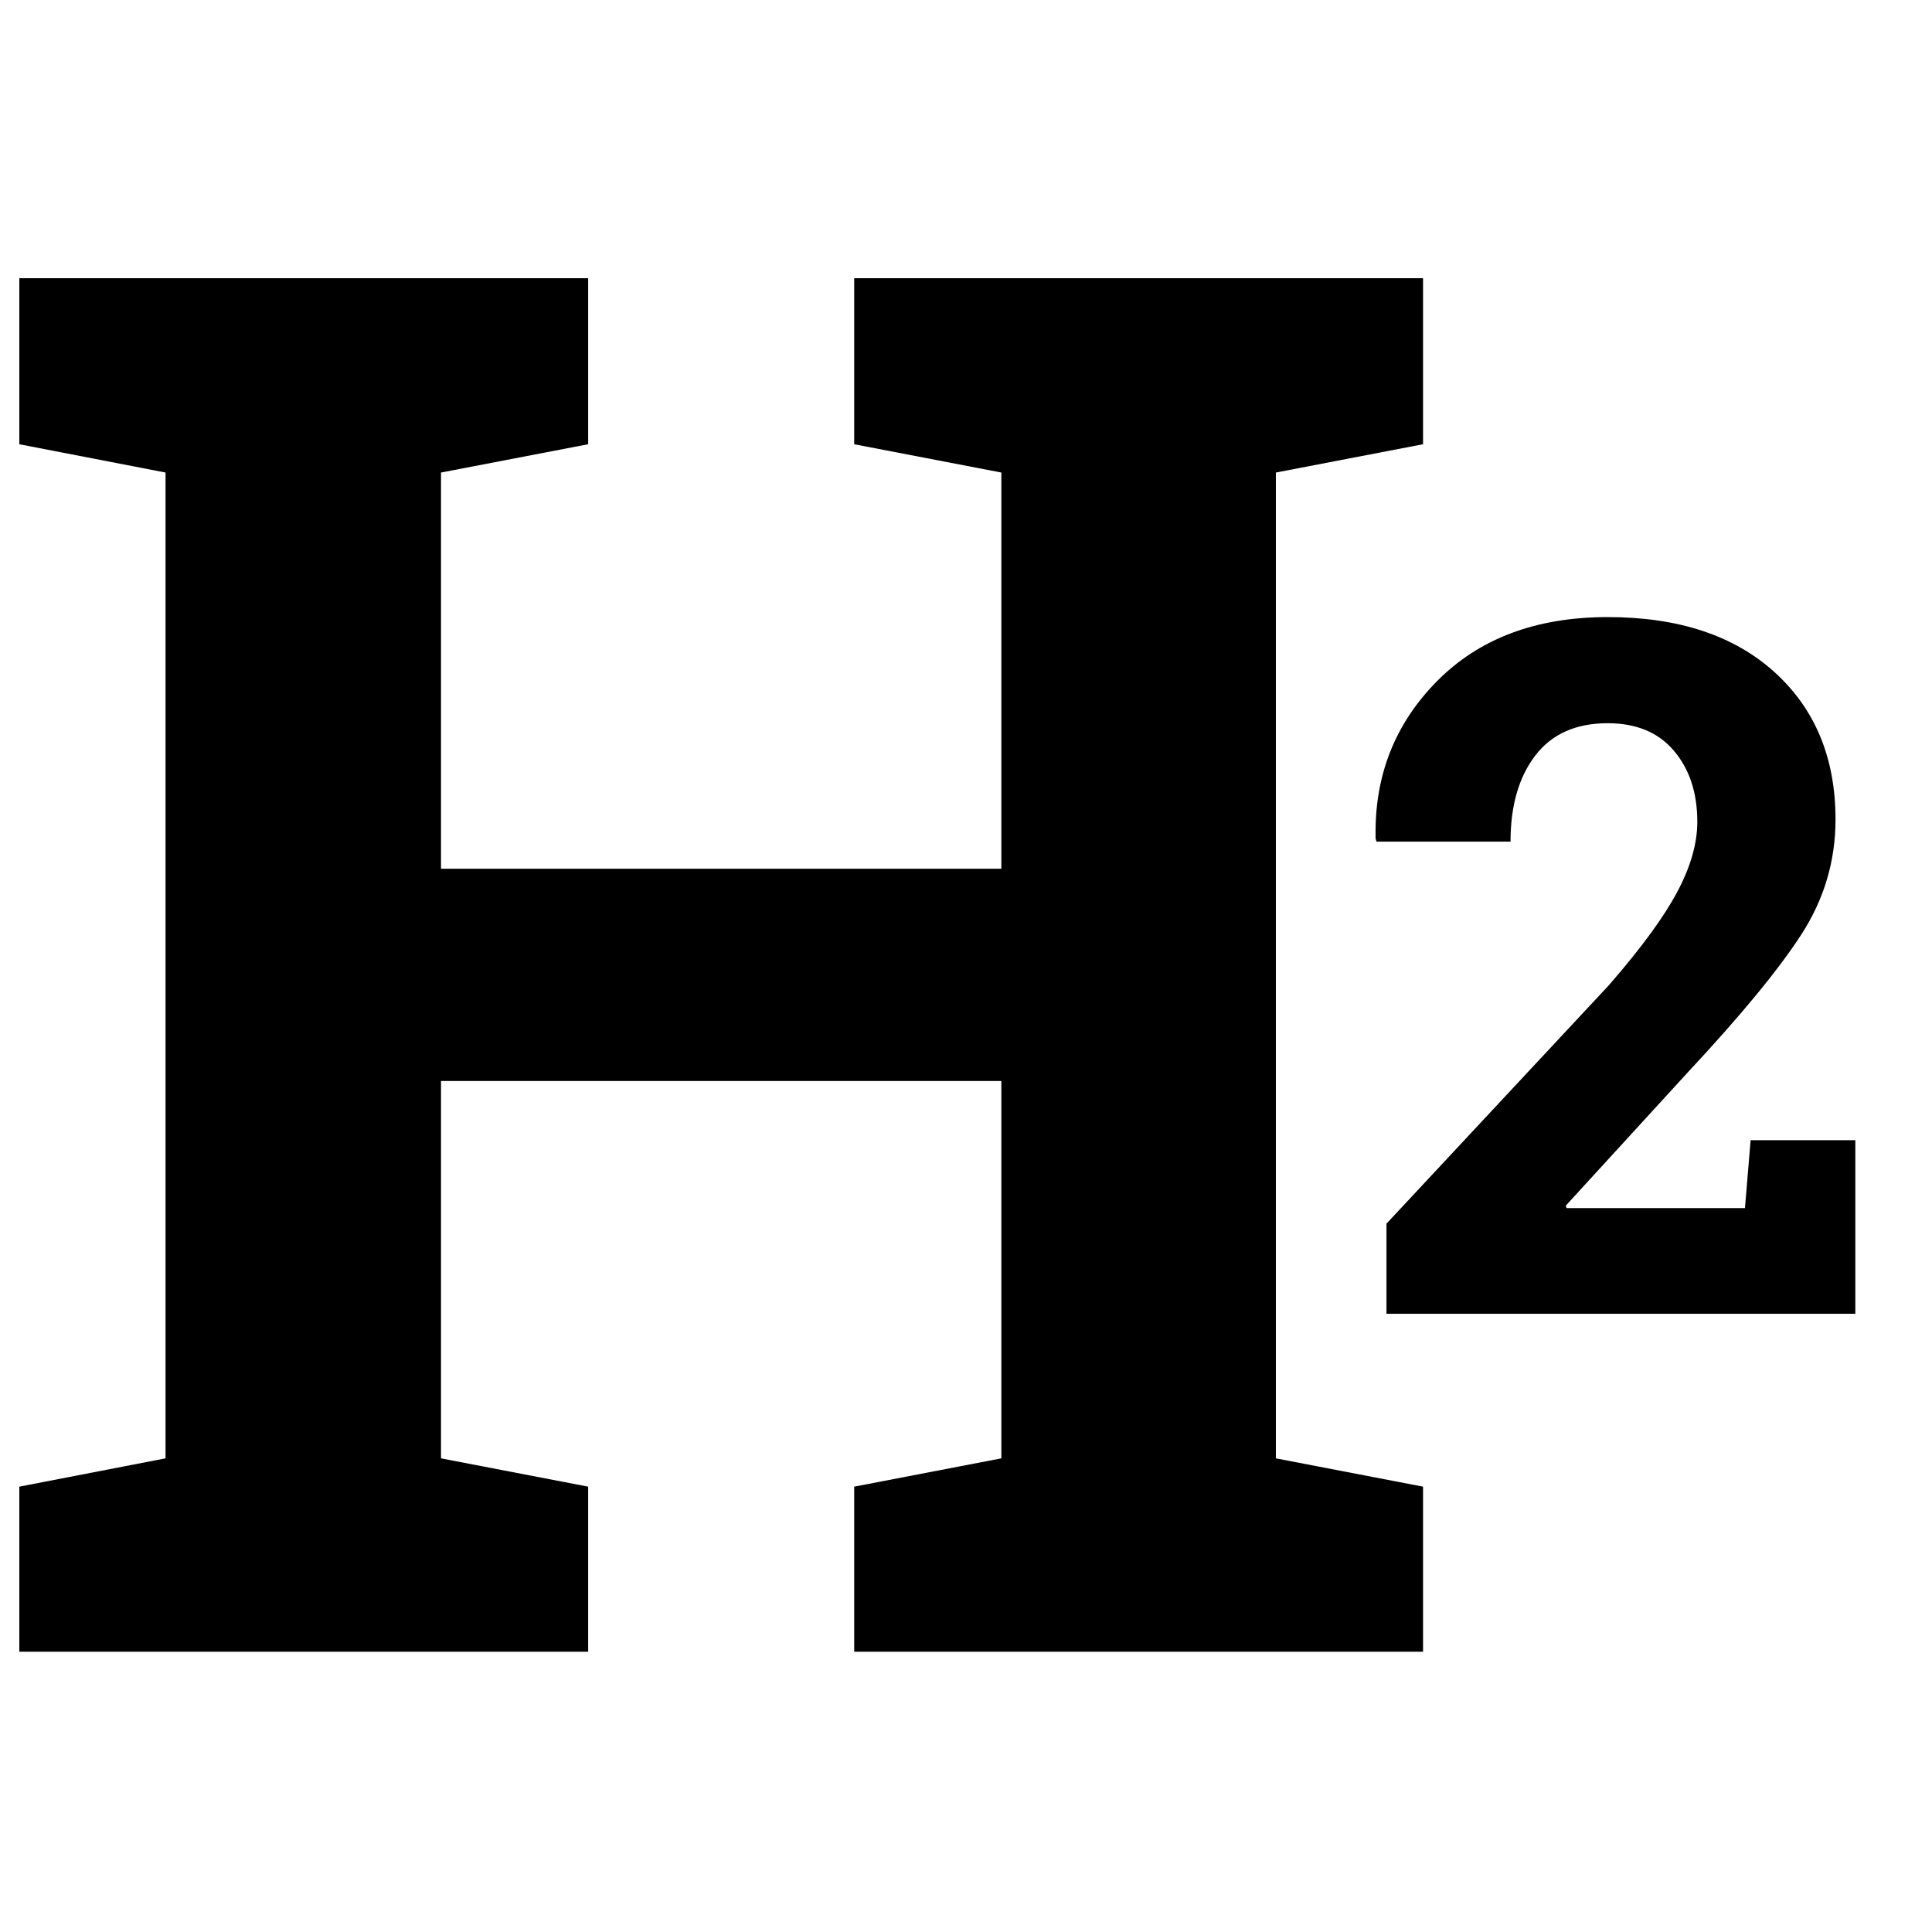
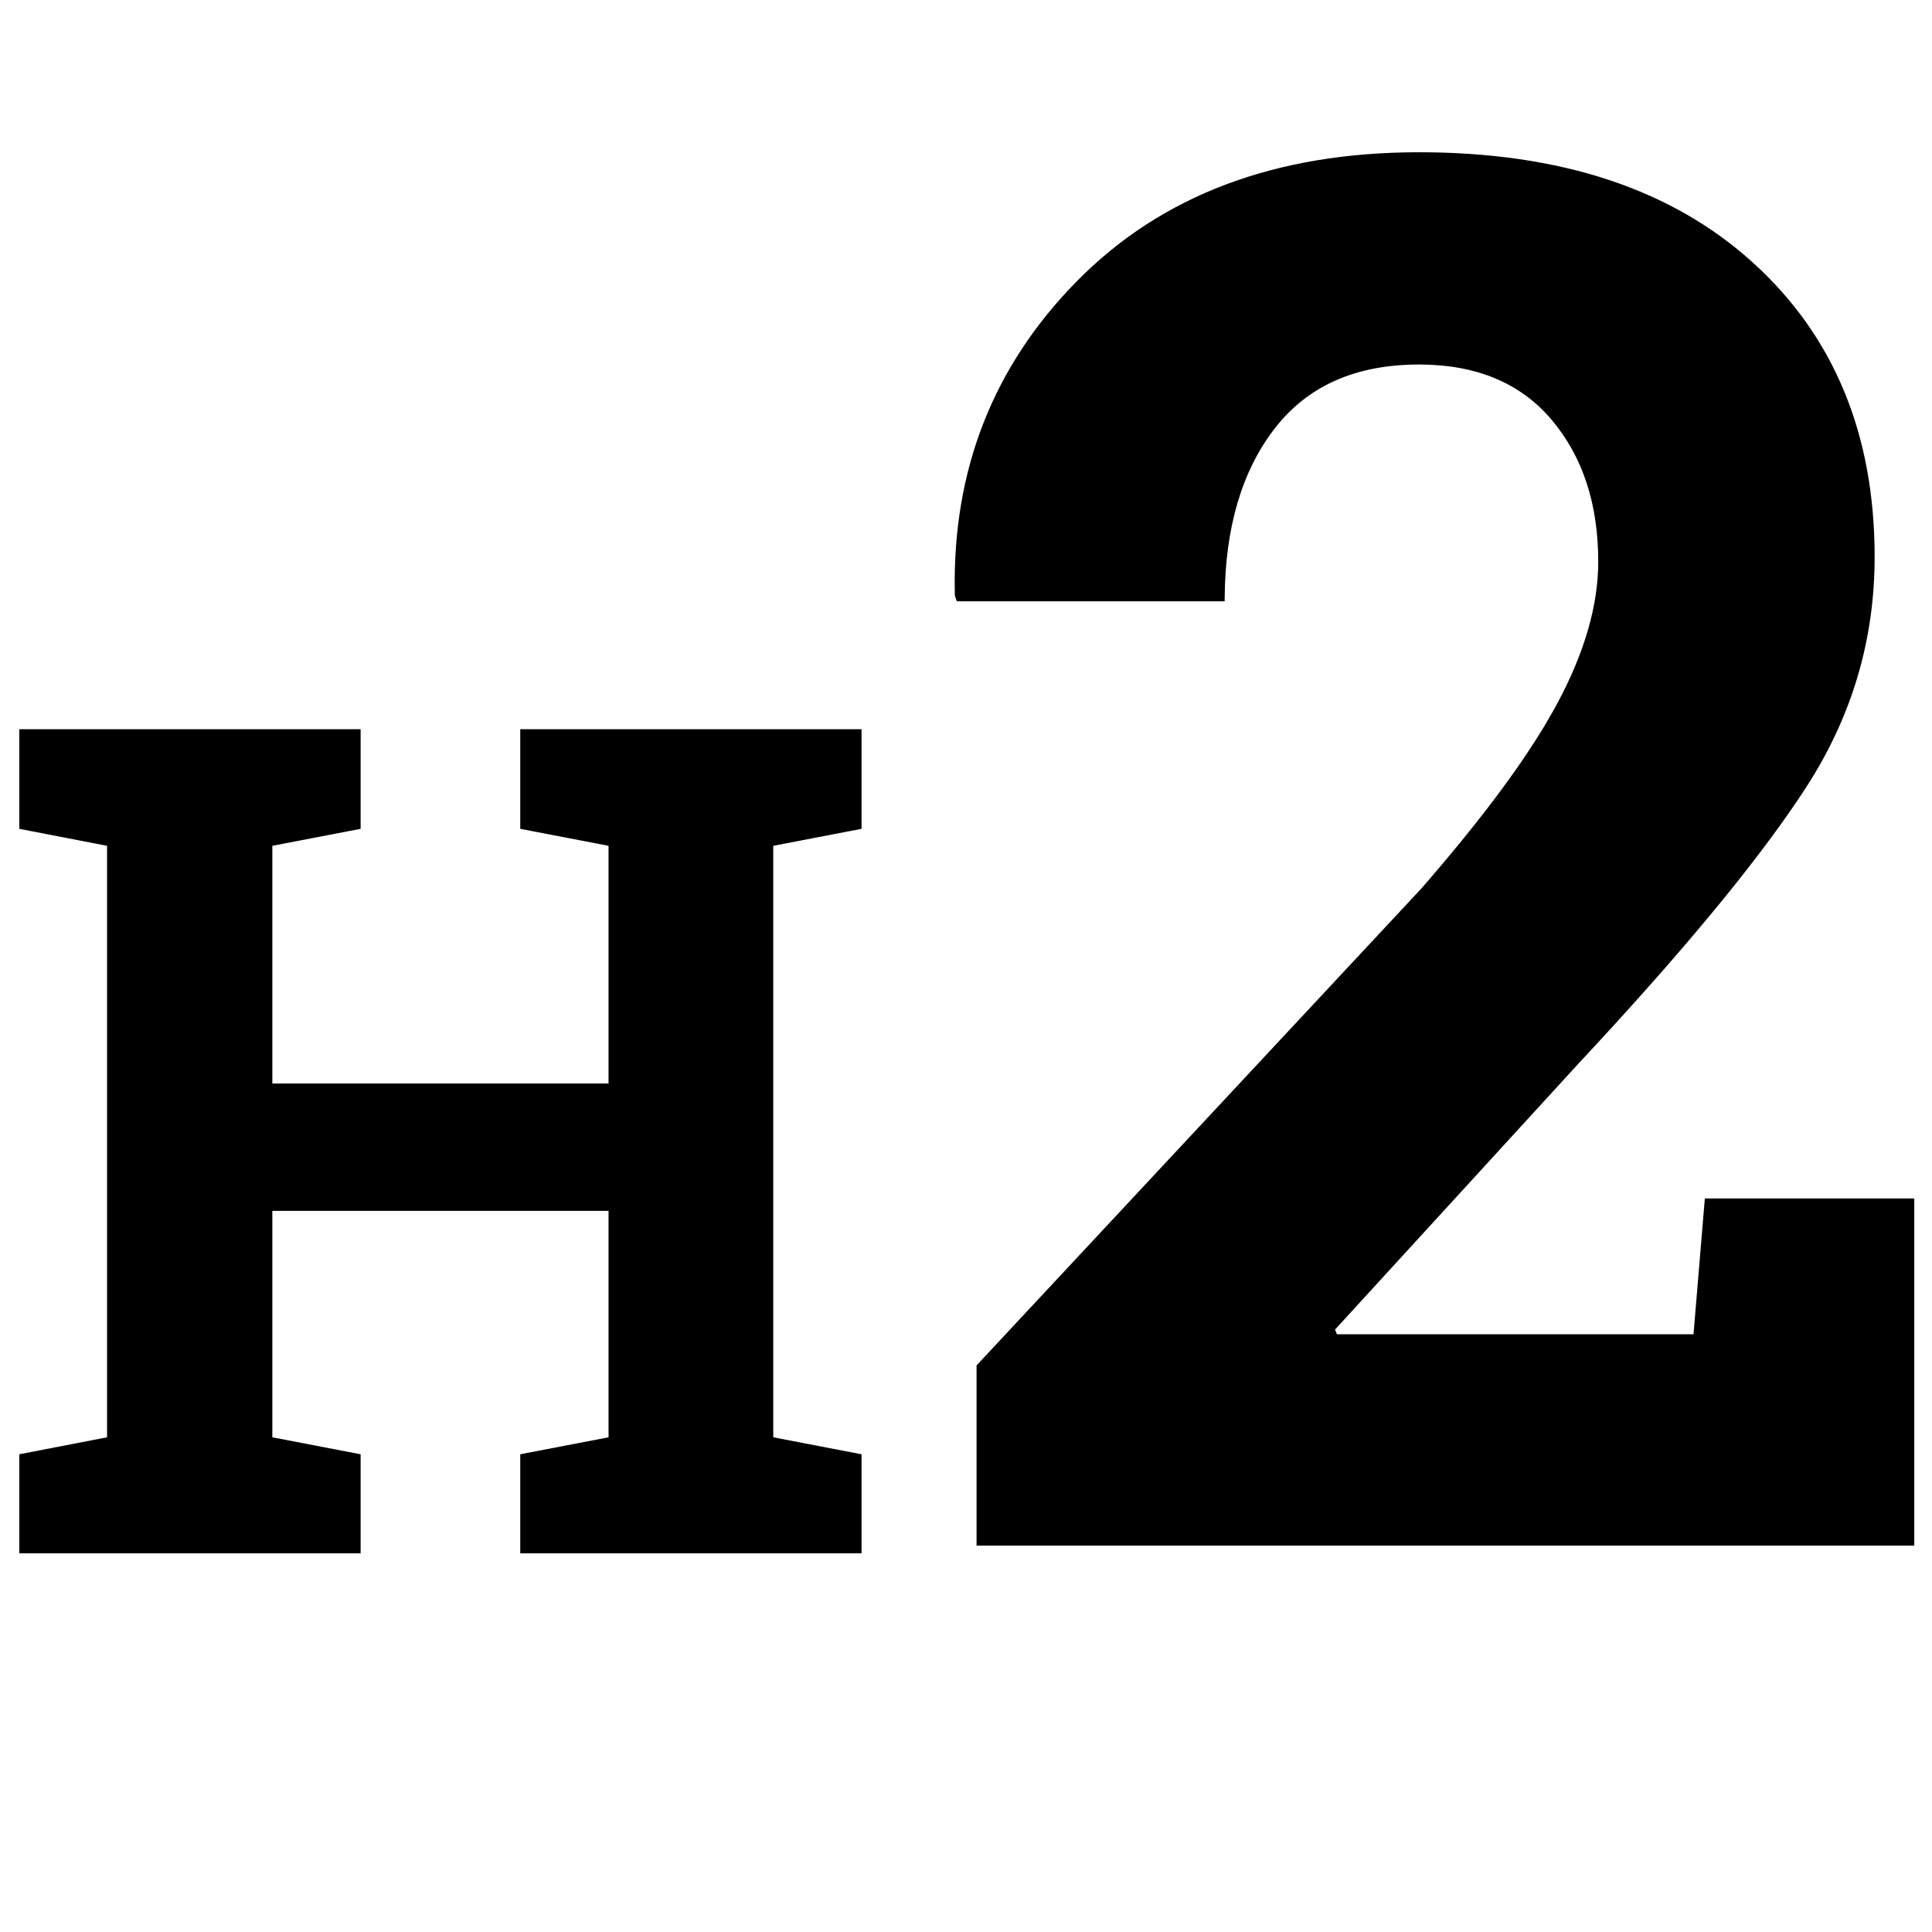
<svg xmlns="http://www.w3.org/2000/svg" width="500px" height="500px" viewBox="0 0 500 500" version="1.1">
  <g id="heading2" stroke="none" stroke-width="1" fill="none" fill-rule="evenodd">
-     <path d="M152.217,72 L152.217,114.969 L114.131,122.293 L114.131,224.832 L259.15,224.832 L259.15,122.293 L221.064,114.969 L221.064,72 L368.281,72 L368.281,114.969 L330.195,122.293 L330.195,377.42 L368.281,384.744 L368.281,427.469 L221.064,427.469 L221.064,384.744 L259.15,377.42 L259.15,279.764 L114.131,279.764 L114.131,377.42 L152.217,384.744 L152.217,427.469 L5,427.469 L5,384.744 L42.842,377.42 L42.842,122.293 L5,114.969 L5,72 L152.217,72 Z M416.07,159.702 C434.381,159.702 448.785,164.463 459.283,173.984 C469.781,183.506 475.03,196.201 475.03,212.07 C475.03,222.812 472.08,232.741 466.18,241.855 C460.28,250.97 450.494,262.852 436.822,277.5 L436.822,277.5 L405.206,312.046 L405.45,312.656 L451.593,312.656 L453.058,295.078 L480.157,295.078 L480.157,340 L358.819,340 L358.819,316.685 L416.314,255.039 L416.877,254.392 C424.882,245.153 430.595,237.332 434.015,230.93 C437.514,224.379 439.264,218.296 439.264,212.681 C439.264,205.194 437.25,199.07 433.221,194.309 C429.193,189.548 423.476,187.168 416.07,187.168 C407.851,187.168 401.605,189.955 397.333,195.53 C393.06,201.104 390.924,208.53 390.924,217.808 L390.924,217.808 L356.256,217.808 L356.012,217.075 L355.998,216.39 C355.757,200.656 361.031,187.314 371.82,176.365 C382.765,165.256 397.516,159.702 416.07,159.702 Z" id="Combined-Shape" fill="#000000" fill-rule="nonzero" />
+     <path d="M93.33,188.719 L93.33,214.5 L70.479,218.895 L70.479,280.418 L157.49,280.418 L157.49,218.895 L134.639,214.5 L134.639,188.719 L222.969,188.719 L222.969,214.5 L200.117,218.895 L200.117,371.971 L222.969,376.365 L222.969,402 L134.639,402 L134.639,376.365 L157.49,371.971 L157.49,313.377 L70.479,313.377 L70.479,371.971 L93.33,376.365 L93.33,402 L5,402 L5,376.365 L27.705,371.971 L27.705,218.895 L5,214.5 L5,188.719 L93.33,188.719 Z M367.235,39.404 C403.856,39.404 432.664,48.926 453.661,67.969 C474.657,87.012 485.155,112.402 485.155,144.141 C485.155,165.625 479.255,185.482 467.455,203.711 L467.087,204.276 L467.087,204.276 L466.337,205.418 C466.211,205.61 466.083,205.802 465.955,205.994 L465.176,207.157 L465.176,207.157 L464.376,208.334 L464.376,208.334 L463.557,209.525 L463.557,209.525 L462.718,210.73 L462.718,210.73 L461.86,211.95 L461.86,211.95 L460.981,213.183 C460.833,213.39 460.684,213.597 460.534,213.805 L459.164,215.692 L459.164,215.692 L458.226,216.968 L458.226,216.968 L457.268,218.258 L457.268,218.258 L456.291,219.562 L456.291,219.562 L455.293,220.88 L455.293,220.88 L453.76,222.884 L453.76,222.884 L452.713,224.237 L452.713,224.237 L451.105,226.294 L451.105,226.294 L450.008,227.683 L450.008,227.683 L448.892,229.086 L448.892,229.086 L447.755,230.503 L447.755,230.503 L446.599,231.934 L446.599,231.934 L445.423,233.379 L445.423,233.379 L444.228,234.838 L444.228,234.838 L442.397,237.053 L442.397,237.053 L441.151,238.548 L441.151,238.548 L439.246,240.816 L439.246,240.816 L437.951,242.346 L437.951,242.346 L436.637,243.89 L436.637,243.89 L435.302,245.448 L435.302,245.448 L433.263,247.812 L433.263,247.812 L431.879,249.405 L431.879,249.405 L430.475,251.013 L430.475,251.013 L428.332,253.451 L428.332,253.451 L426.144,255.92 L426.144,255.92 L423.912,258.421 L423.912,258.421 L421.635,260.954 L421.635,260.954 L419.314,263.519 L419.314,263.519 L417.741,265.247 L417.741,265.247 L416.149,266.988 L416.149,266.988 L414.537,268.744 L414.537,268.744 L412.905,270.514 L412.905,270.514 L410.42,273.195 L410.42,273.195 L408.739,275 L345.506,344.092 L345.995,345.312 L438.28,345.312 L441.209,310.156 L495.409,310.156 L495.409,400 L252.733,400 L252.733,353.369 L367.723,230.078 L369.23,228.342 L369.23,228.342 L370.699,226.636 L370.699,226.636 L372.142,224.946 L372.142,224.946 L373.558,223.273 C373.792,222.995 374.025,222.719 374.256,222.442 L375.633,220.793 L375.633,220.793 L376.983,219.161 L376.983,219.161 L378.306,217.545 L378.306,217.545 L379.603,215.945 C379.817,215.68 380.03,215.415 380.242,215.151 L381.499,213.576 L381.499,213.576 L382.731,212.017 L382.731,212.017 L383.935,210.475 L383.935,210.475 L385.113,208.949 C385.307,208.696 385.5,208.443 385.692,208.192 L386.831,206.69 C387.018,206.441 387.205,206.193 387.39,205.945 L388.489,204.468 L388.489,204.468 L389.561,203.007 L389.561,203.007 L390.607,201.563 L390.607,201.563 L391.627,200.135 C391.795,199.898 391.961,199.662 392.127,199.427 L393.107,198.024 C393.268,197.791 393.428,197.559 393.587,197.328 L394.527,195.949 L394.527,195.949 L395.44,194.587 C396.191,193.458 396.914,192.346 397.609,191.252 L398.43,189.946 L398.43,189.946 L399.225,188.657 L399.225,188.657 L399.993,187.385 C400.623,186.331 401.224,185.294 401.798,184.275 L402.474,183.059 C402.695,182.657 402.911,182.257 403.123,181.86 C410.122,168.758 413.622,156.592 413.622,145.361 C413.622,130.387 409.593,118.14 401.537,108.618 C393.48,99.097 382.046,94.336 367.235,94.336 C350.796,94.336 338.304,99.91 329.759,111.06 C321.346,122.037 317.074,136.604 316.945,154.761 L316.942,155.615 L247.606,155.615 L247.118,154.15 L247.097,153.19 C246.516,121.544 257.061,94.724 278.734,72.729 C300.625,50.513 330.125,39.404 367.235,39.404 Z" id="Shape" fill="#000000" fill-rule="nonzero" />
  </g>
</svg>
